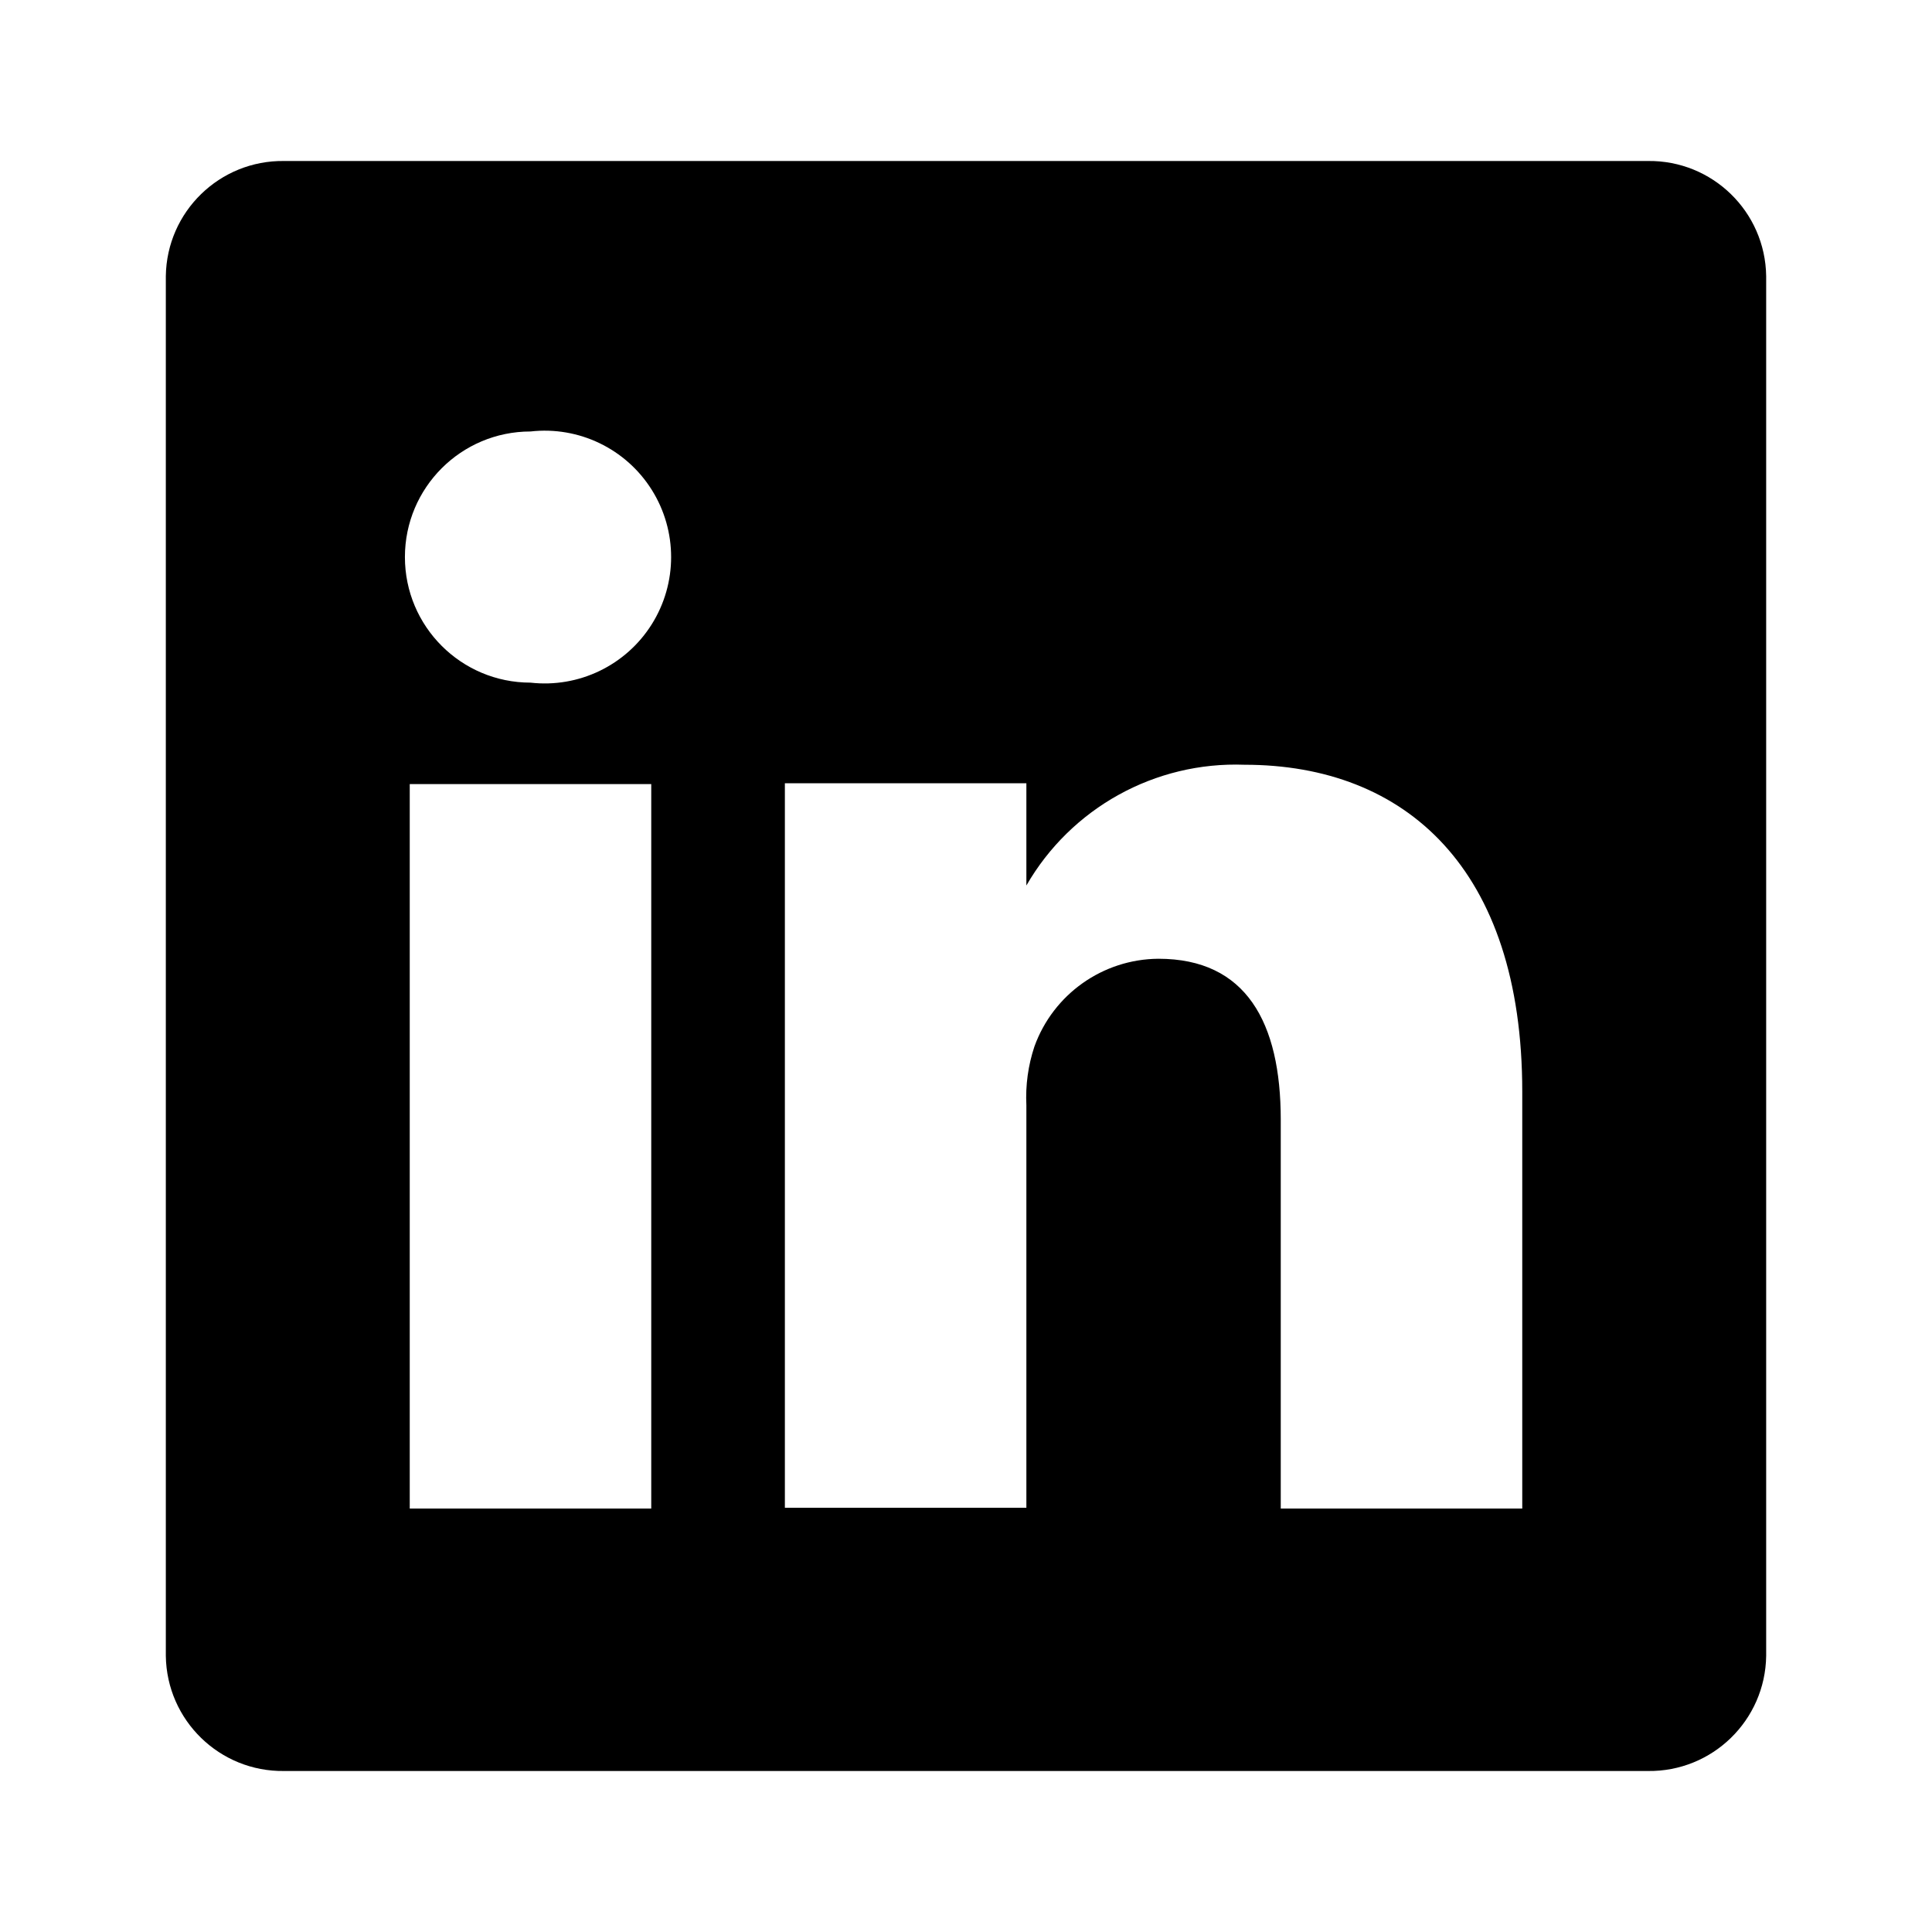
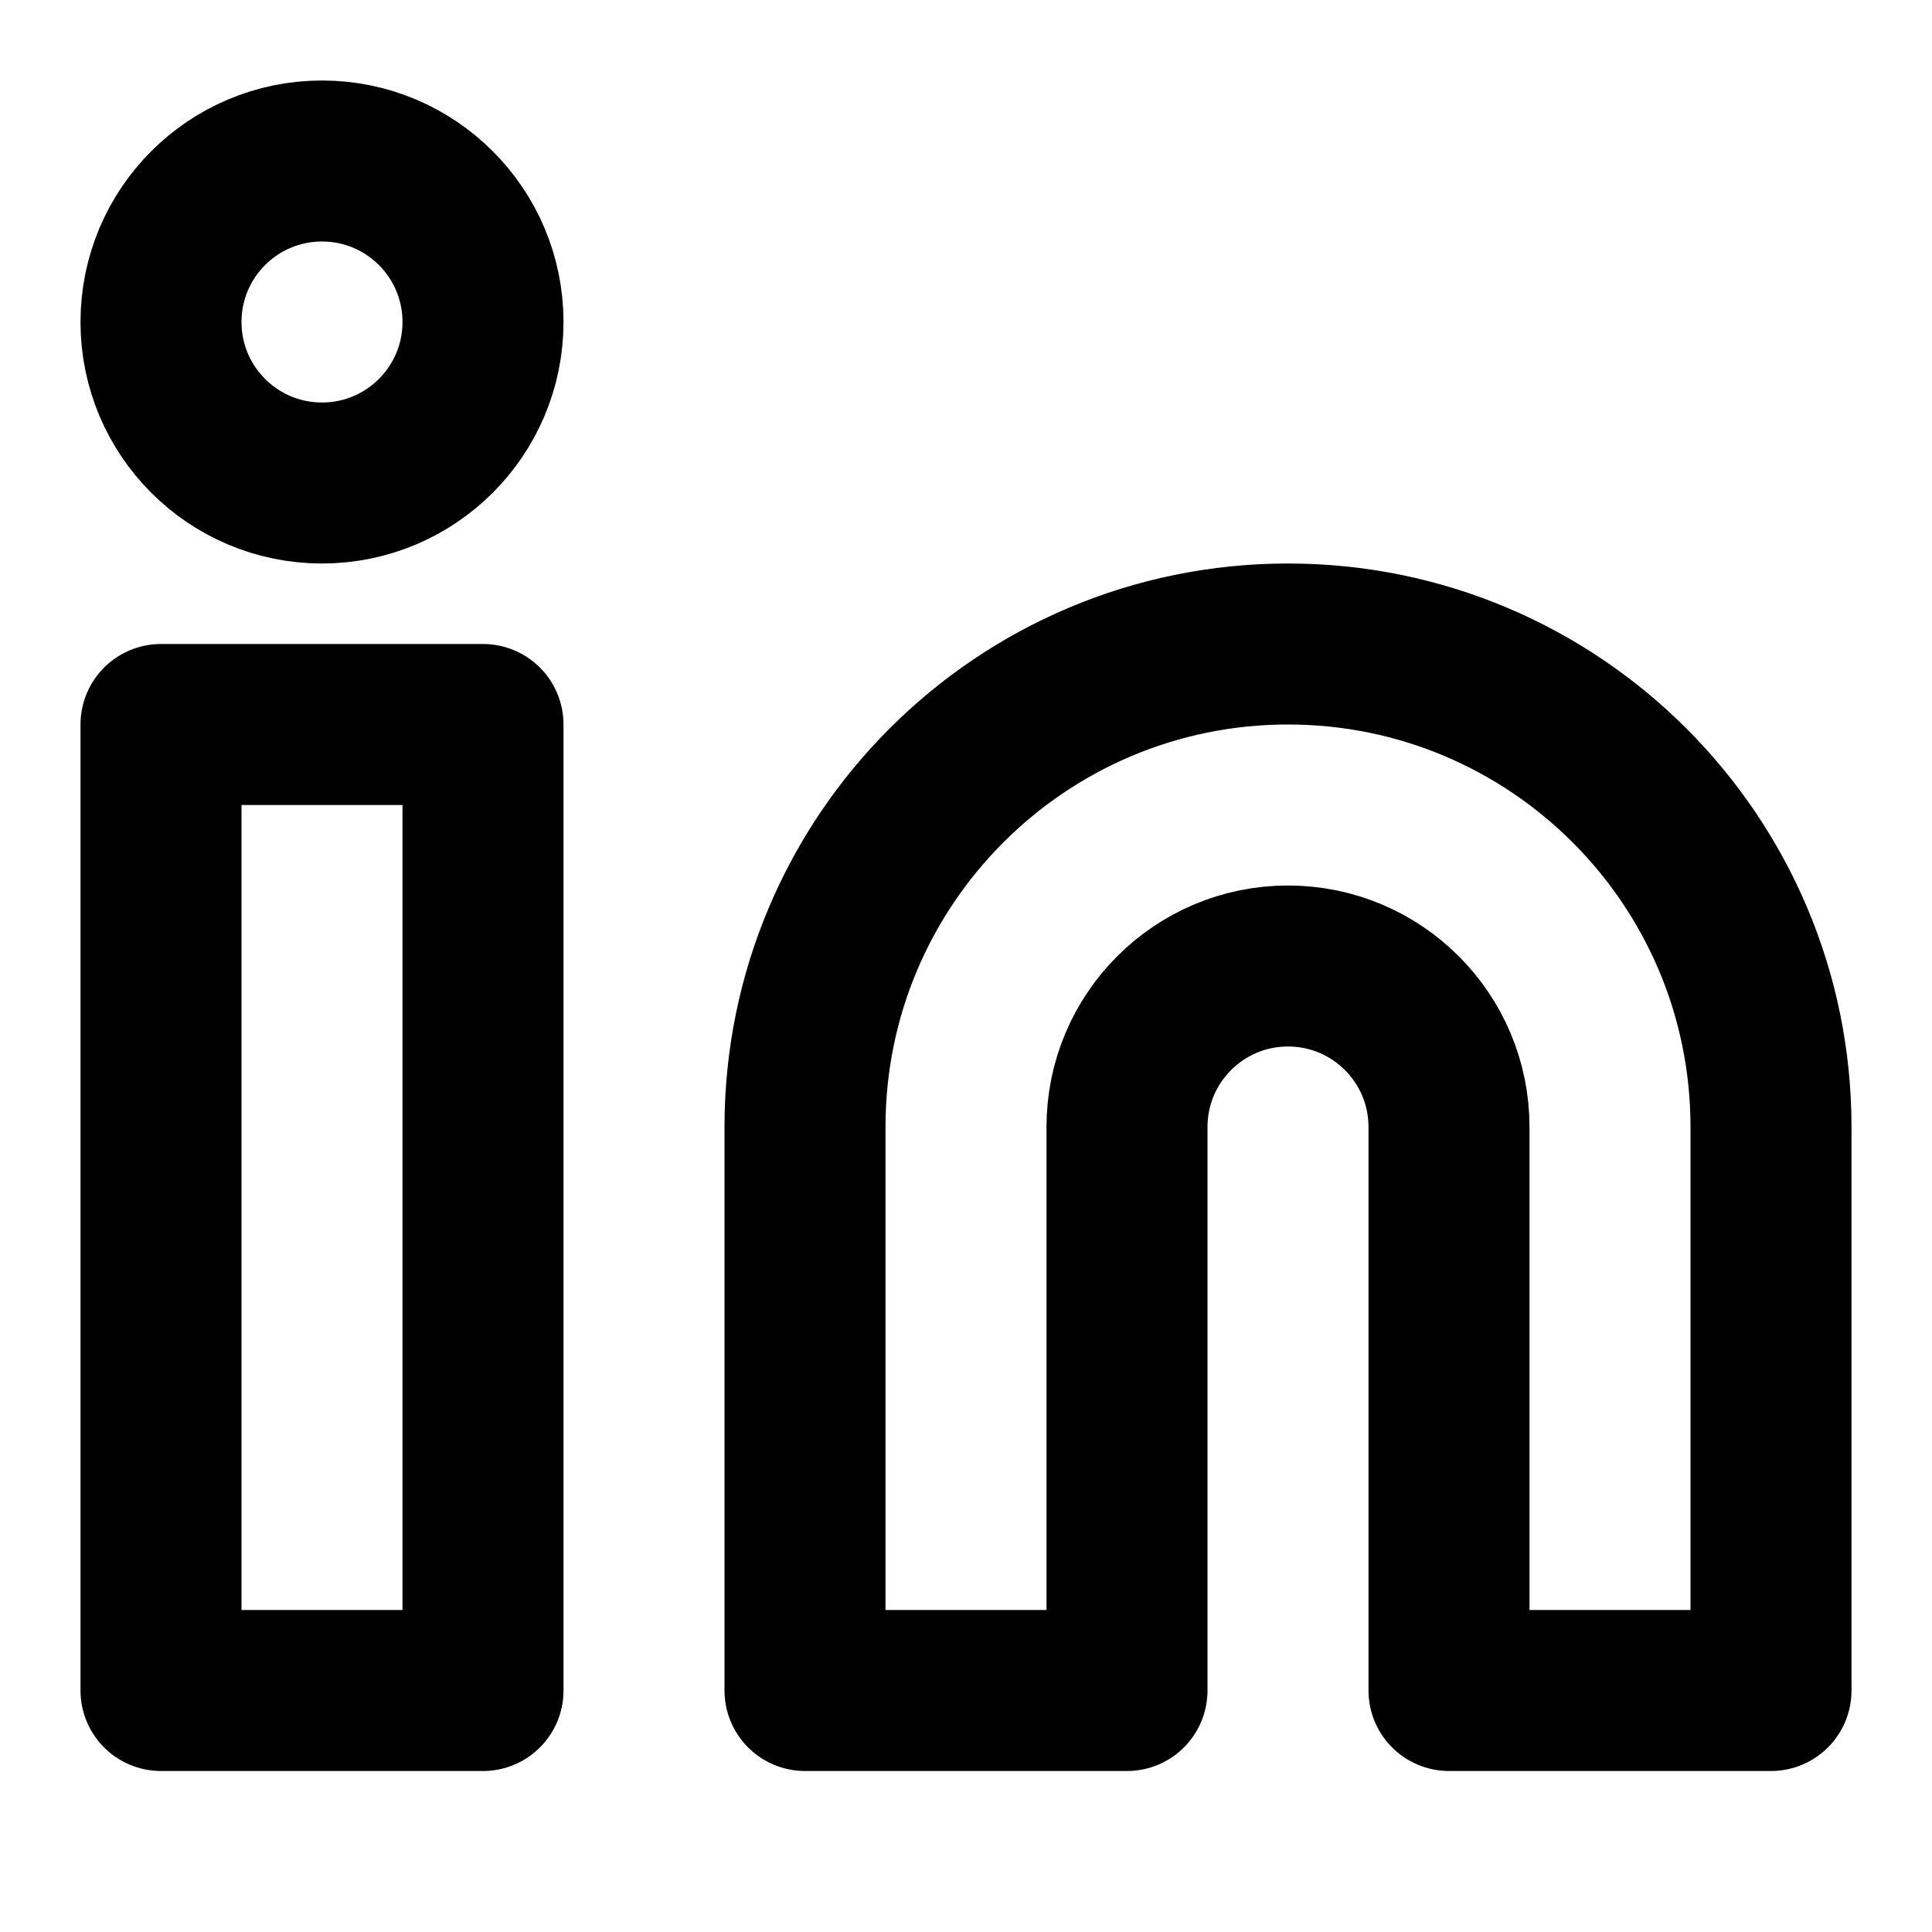
- <svg xmlns="http://www.w3.org/2000/svg" version="1.0" role="img" class="icon icon-linkedin" viewBox="0 0 24 24" height="1.25rem" width="1.25rem" fill="currentColor" aria-hidden="true" focusable="false">
-   <path d="M20.47,2H3.53A1.45,1.45,0,0,0,2.06,3.43V20.57A1.45,1.45,0,0,0,3.53,22H20.47a1.45,1.45,0,0,0,1.47-1.43V3.43A1.45,1.45,0,0,0,20.47,2ZM8.09,18.74h-3v-9h3ZM6.59,8.48h0a1.56,1.56,0,1,1,0-3.12,1.57,1.57,0,1,1,0,3.12ZM18.91,18.74h-3V13.91c0-1.21-.43-2-1.52-2A1.65,1.65,0,0,0,12.85,13a2,2,0,0,0-.1.73v5h-3s0-8.18,0-9h3V11A3,3,0,0,1,15.46,9.5c2,0,3.45,1.29,3.45,4.06Z" />
+ <svg xmlns="http://www.w3.org/2000/svg" version="1.0" role="img" class="icon icon-linkedin" viewBox="0 0 24 24" height="1.25rem" width="1.25rem" fill="none" stroke="currentColor" stroke-width="2" stroke-linecap="round" stroke-linejoin="round" aria-hidden="true" focusable="false">
+   <path d="M16 8a6 6 0 0 1 6 6v7h-4v-7a2 2 0 0 0-2-2 2 2 0 0 0-2 2v7h-4v-7a6 6 0 0 1 6-6z" />
+   <rect width="4" height="12" x="2" y="9" />
+   <circle cx="4" cy="4" r="2" />
</svg>
